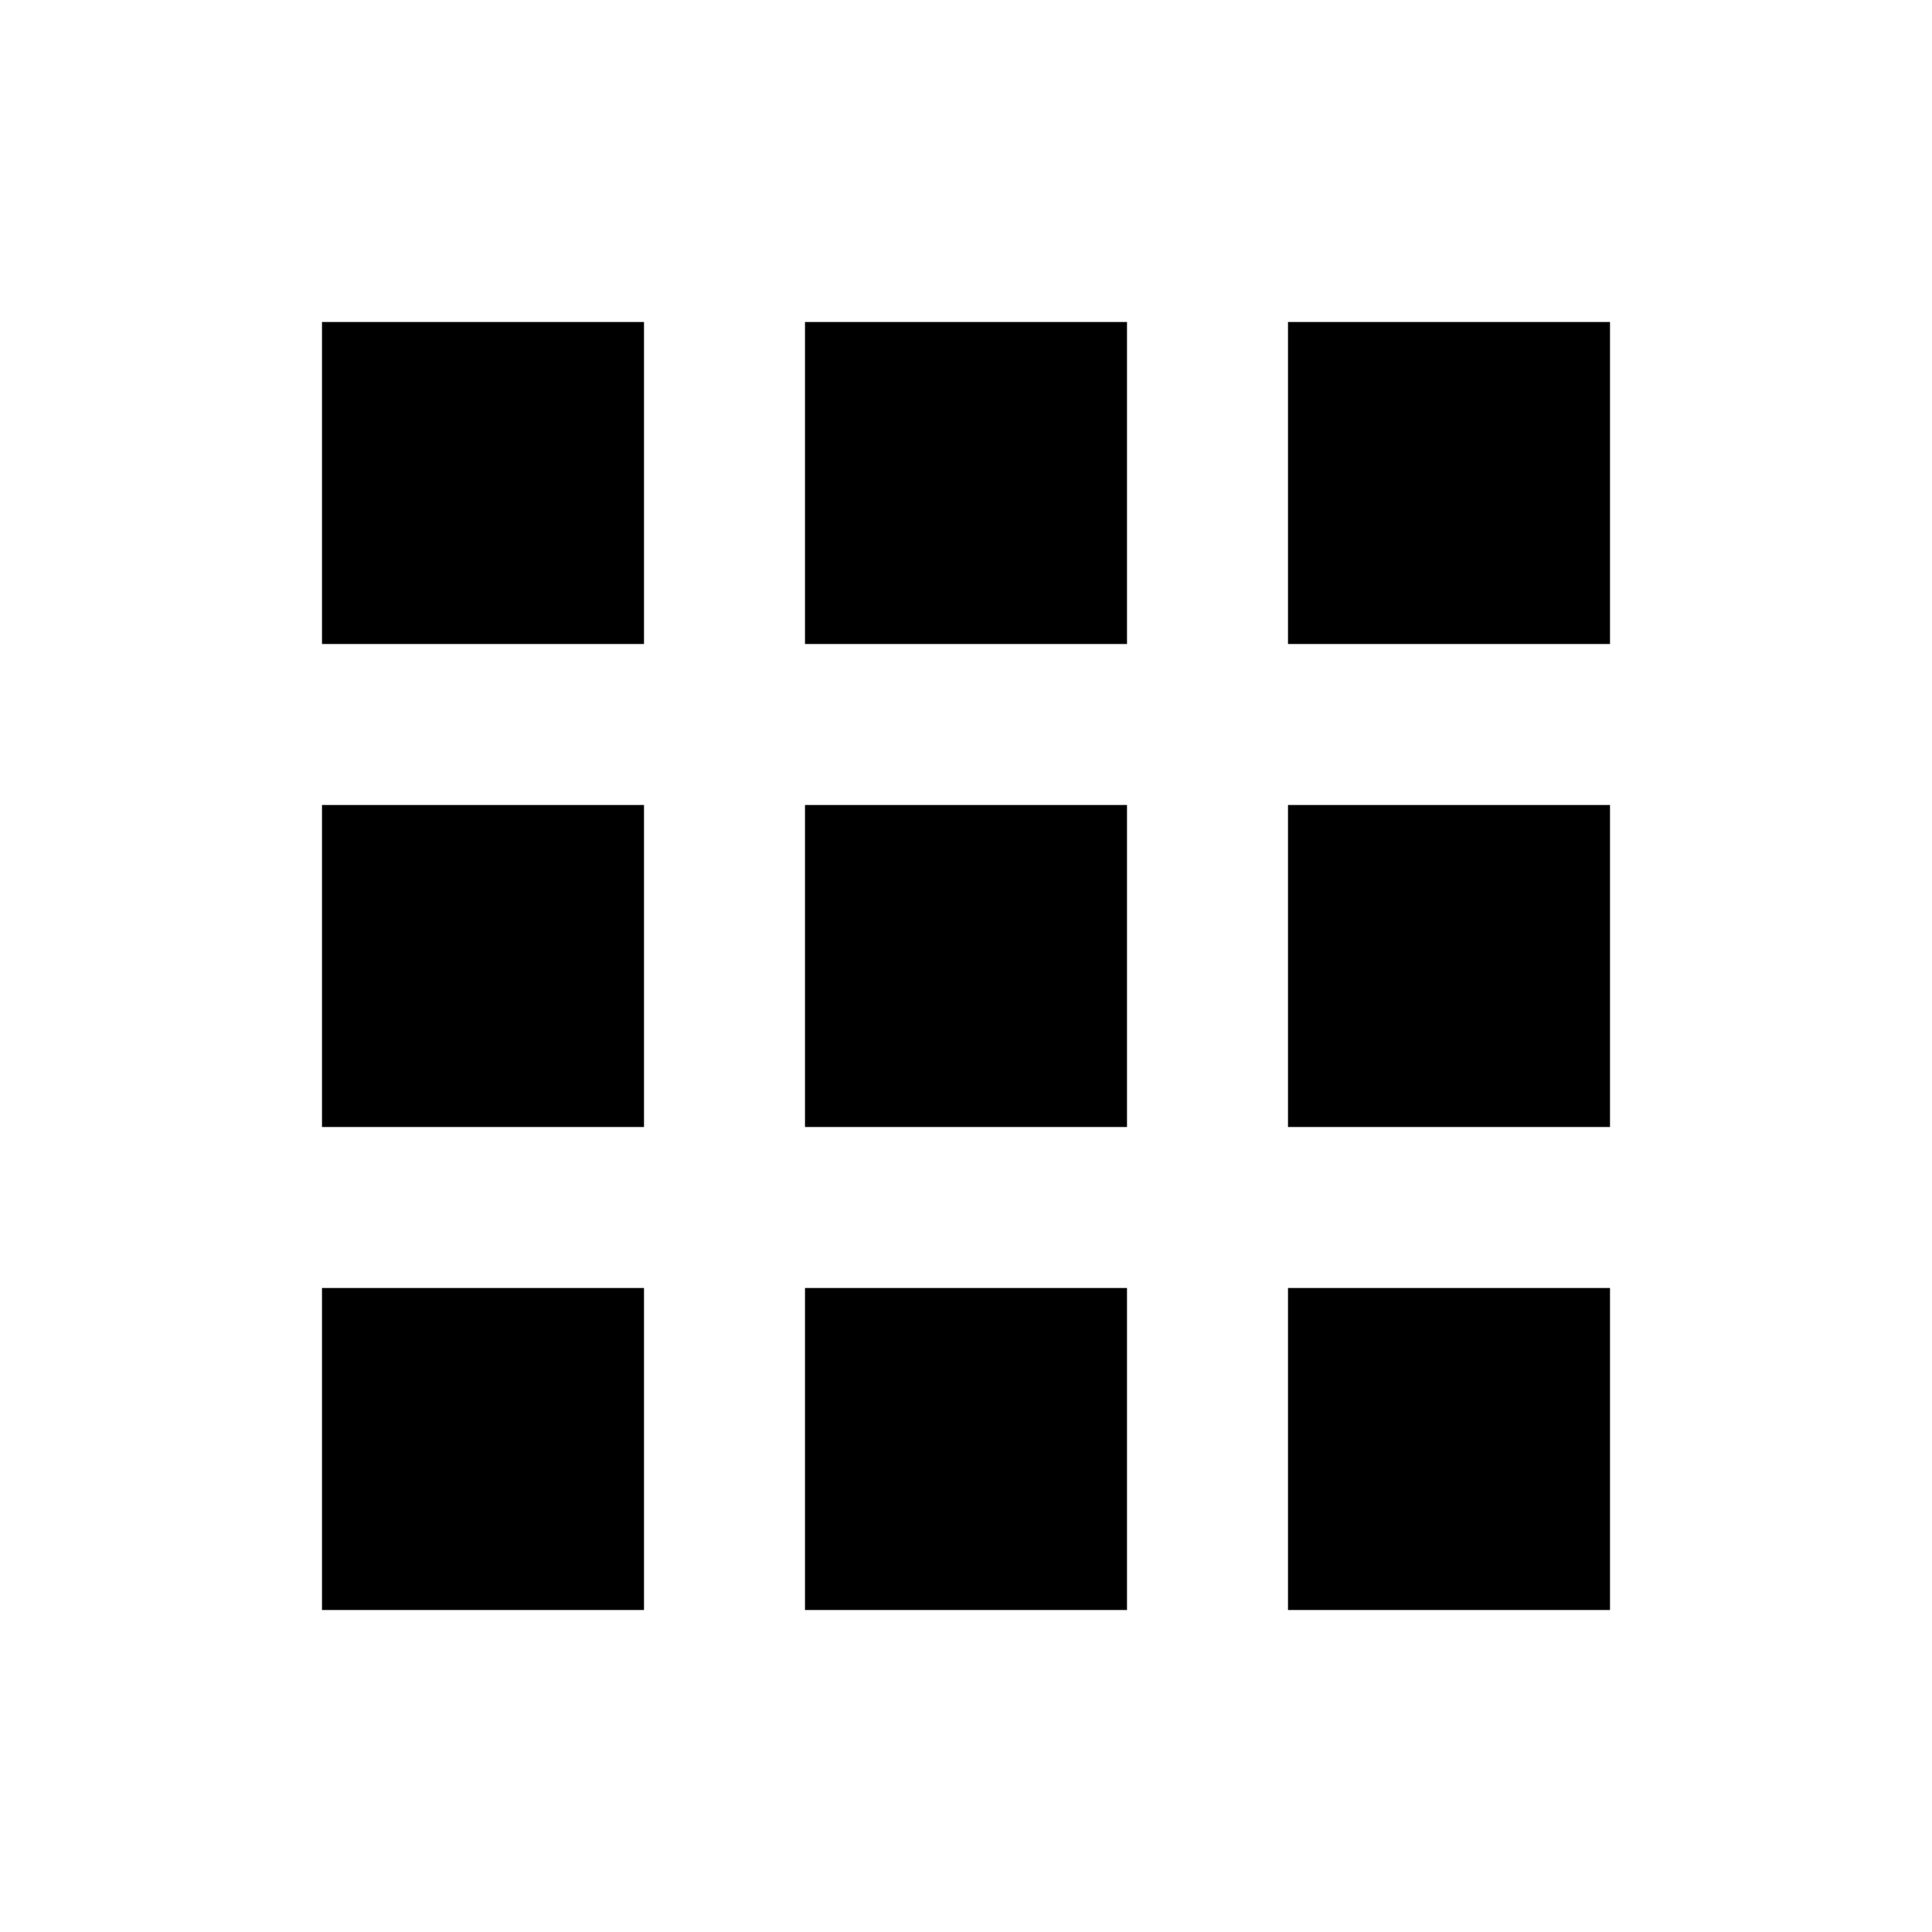
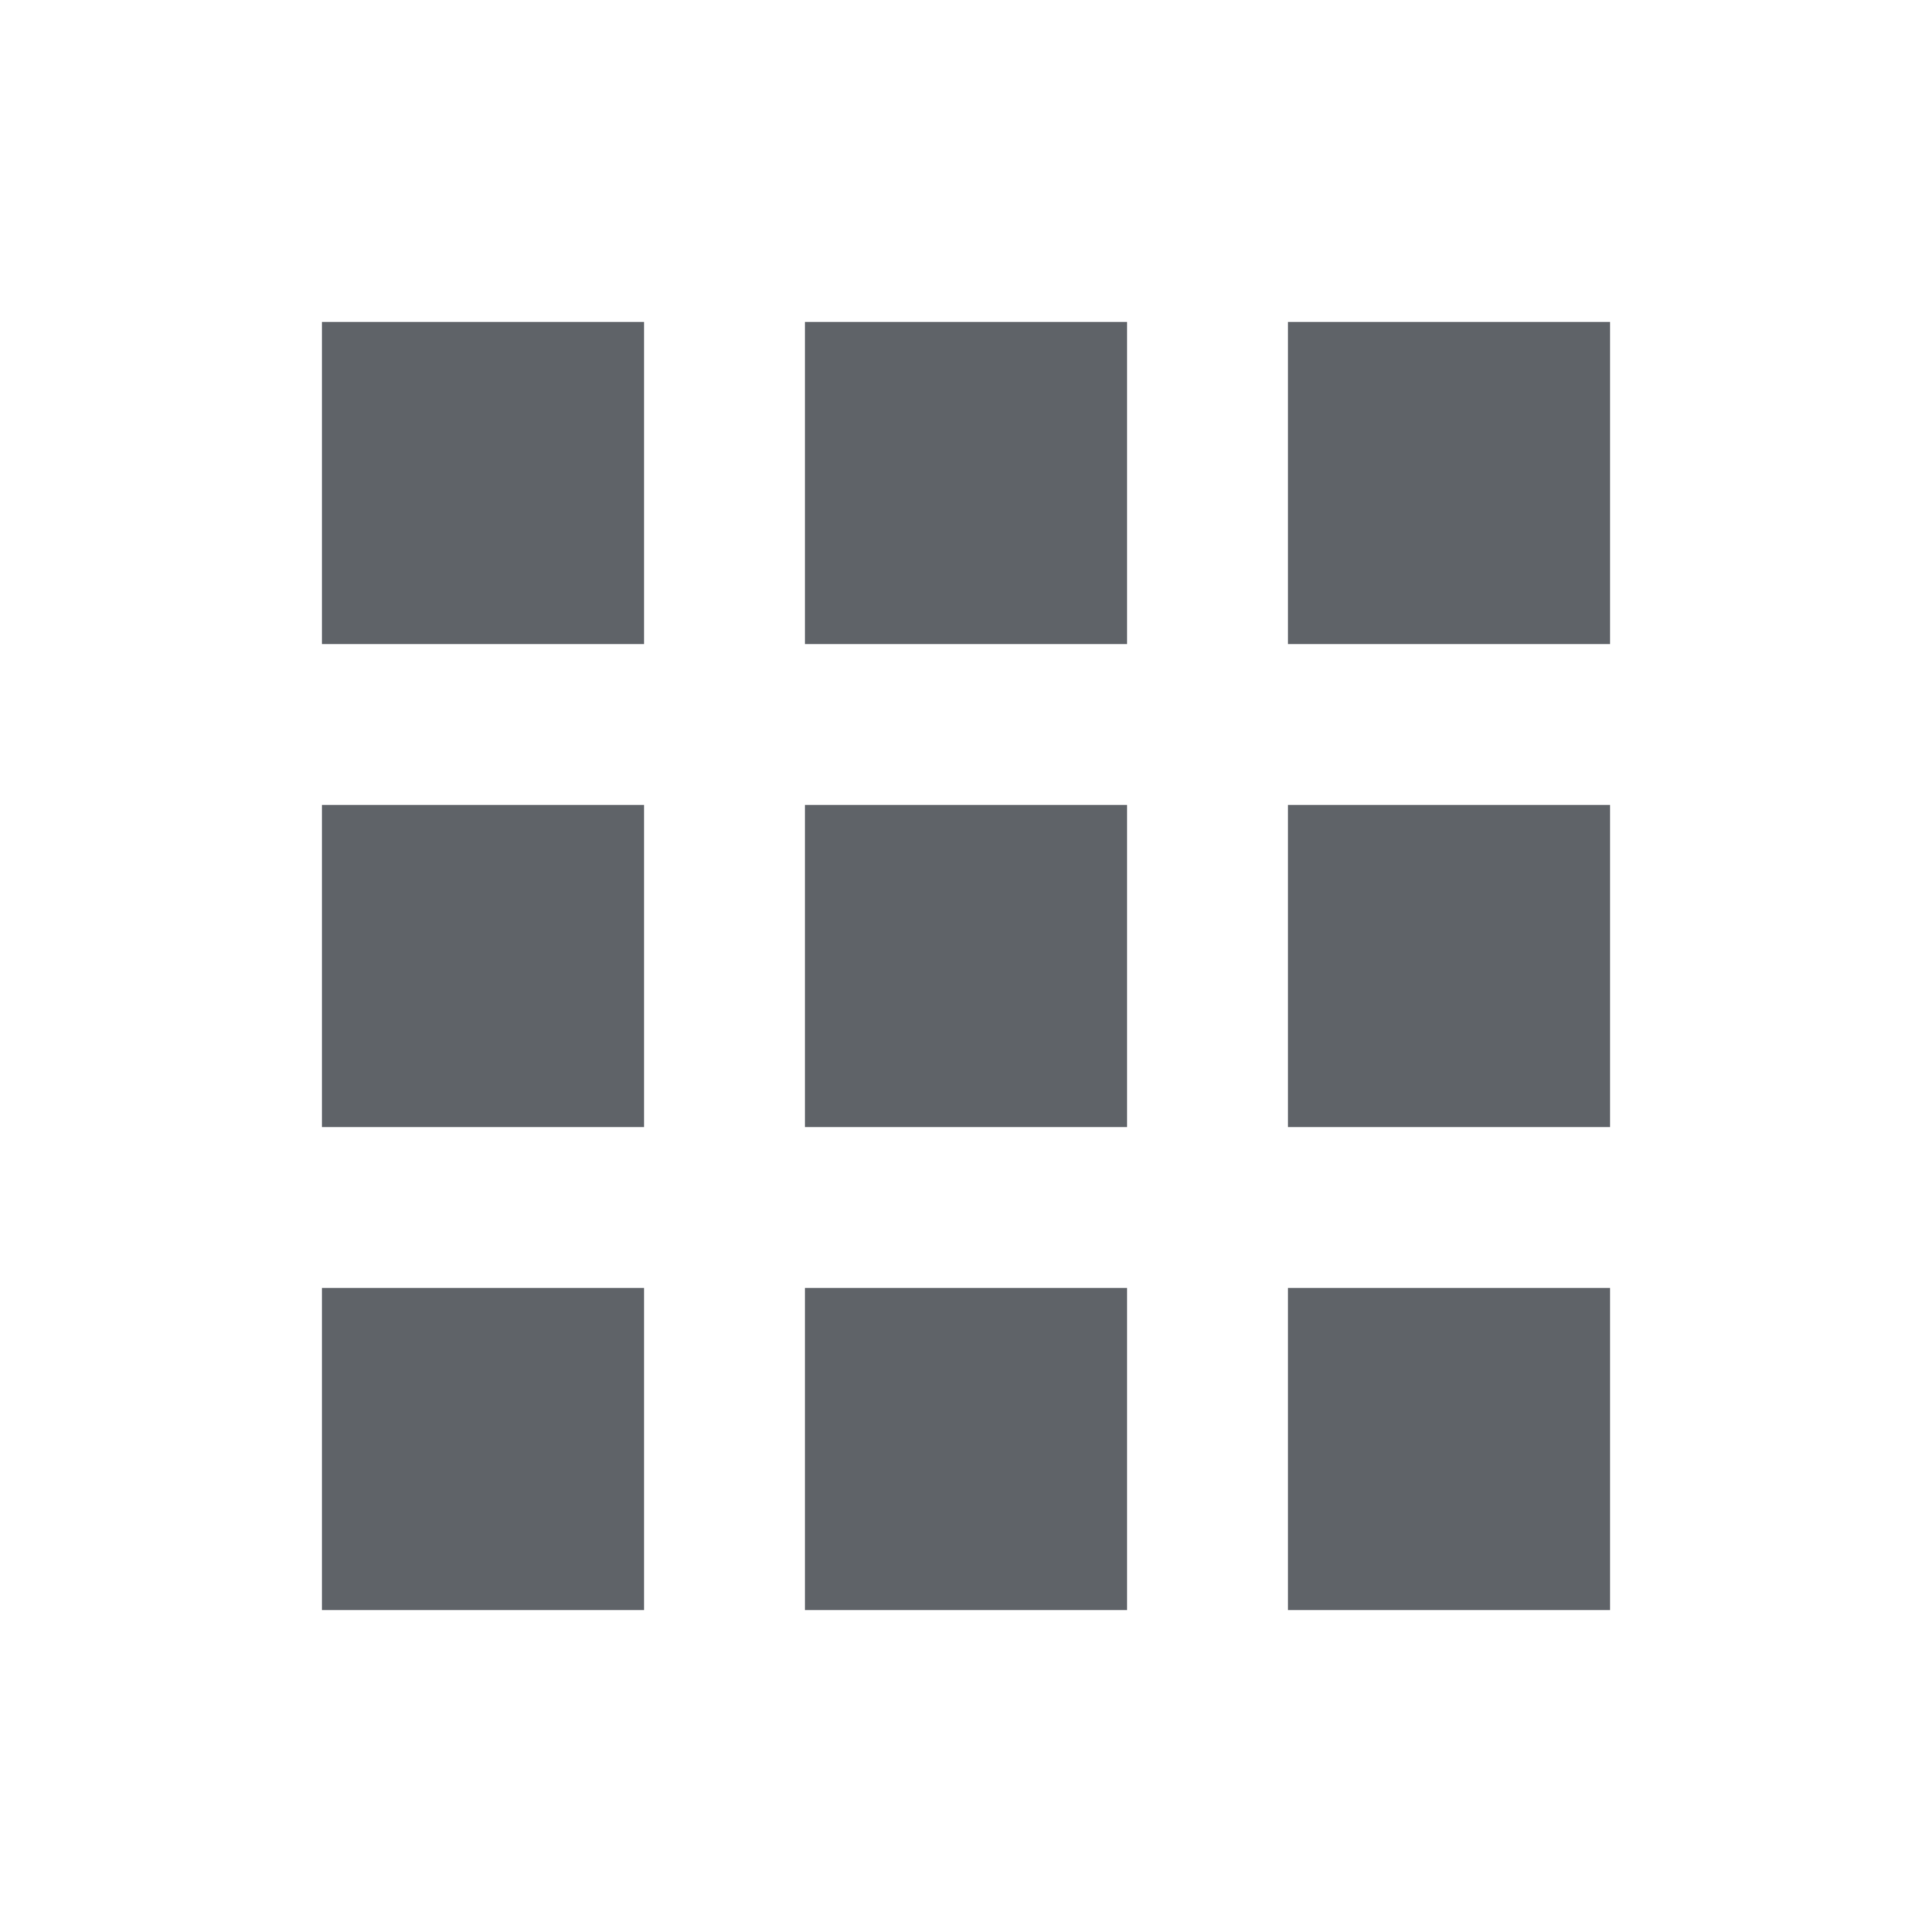
- <svg xmlns="http://www.w3.org/2000/svg" height="24px" viewBox="0 0 24 24" width="24px" fill="#000000">
+ <svg xmlns="http://www.w3.org/2000/svg" height="24px" viewBox="0 0 24 24" width="24px" fill="#5f6368">
  <path d="M0 0h24v24H0z" fill="none" />
  <path d="M4 8h4V4H4v4zm6 12h4v-4h-4v4zm-6 0h4v-4H4v4zm0-6h4v-4H4v4zm6 0h4v-4h-4v4zm6-10v4h4V4h-4zm-6 4h4V4h-4v4zm6 6h4v-4h-4v4zm0 6h4v-4h-4v4z" />
</svg>
